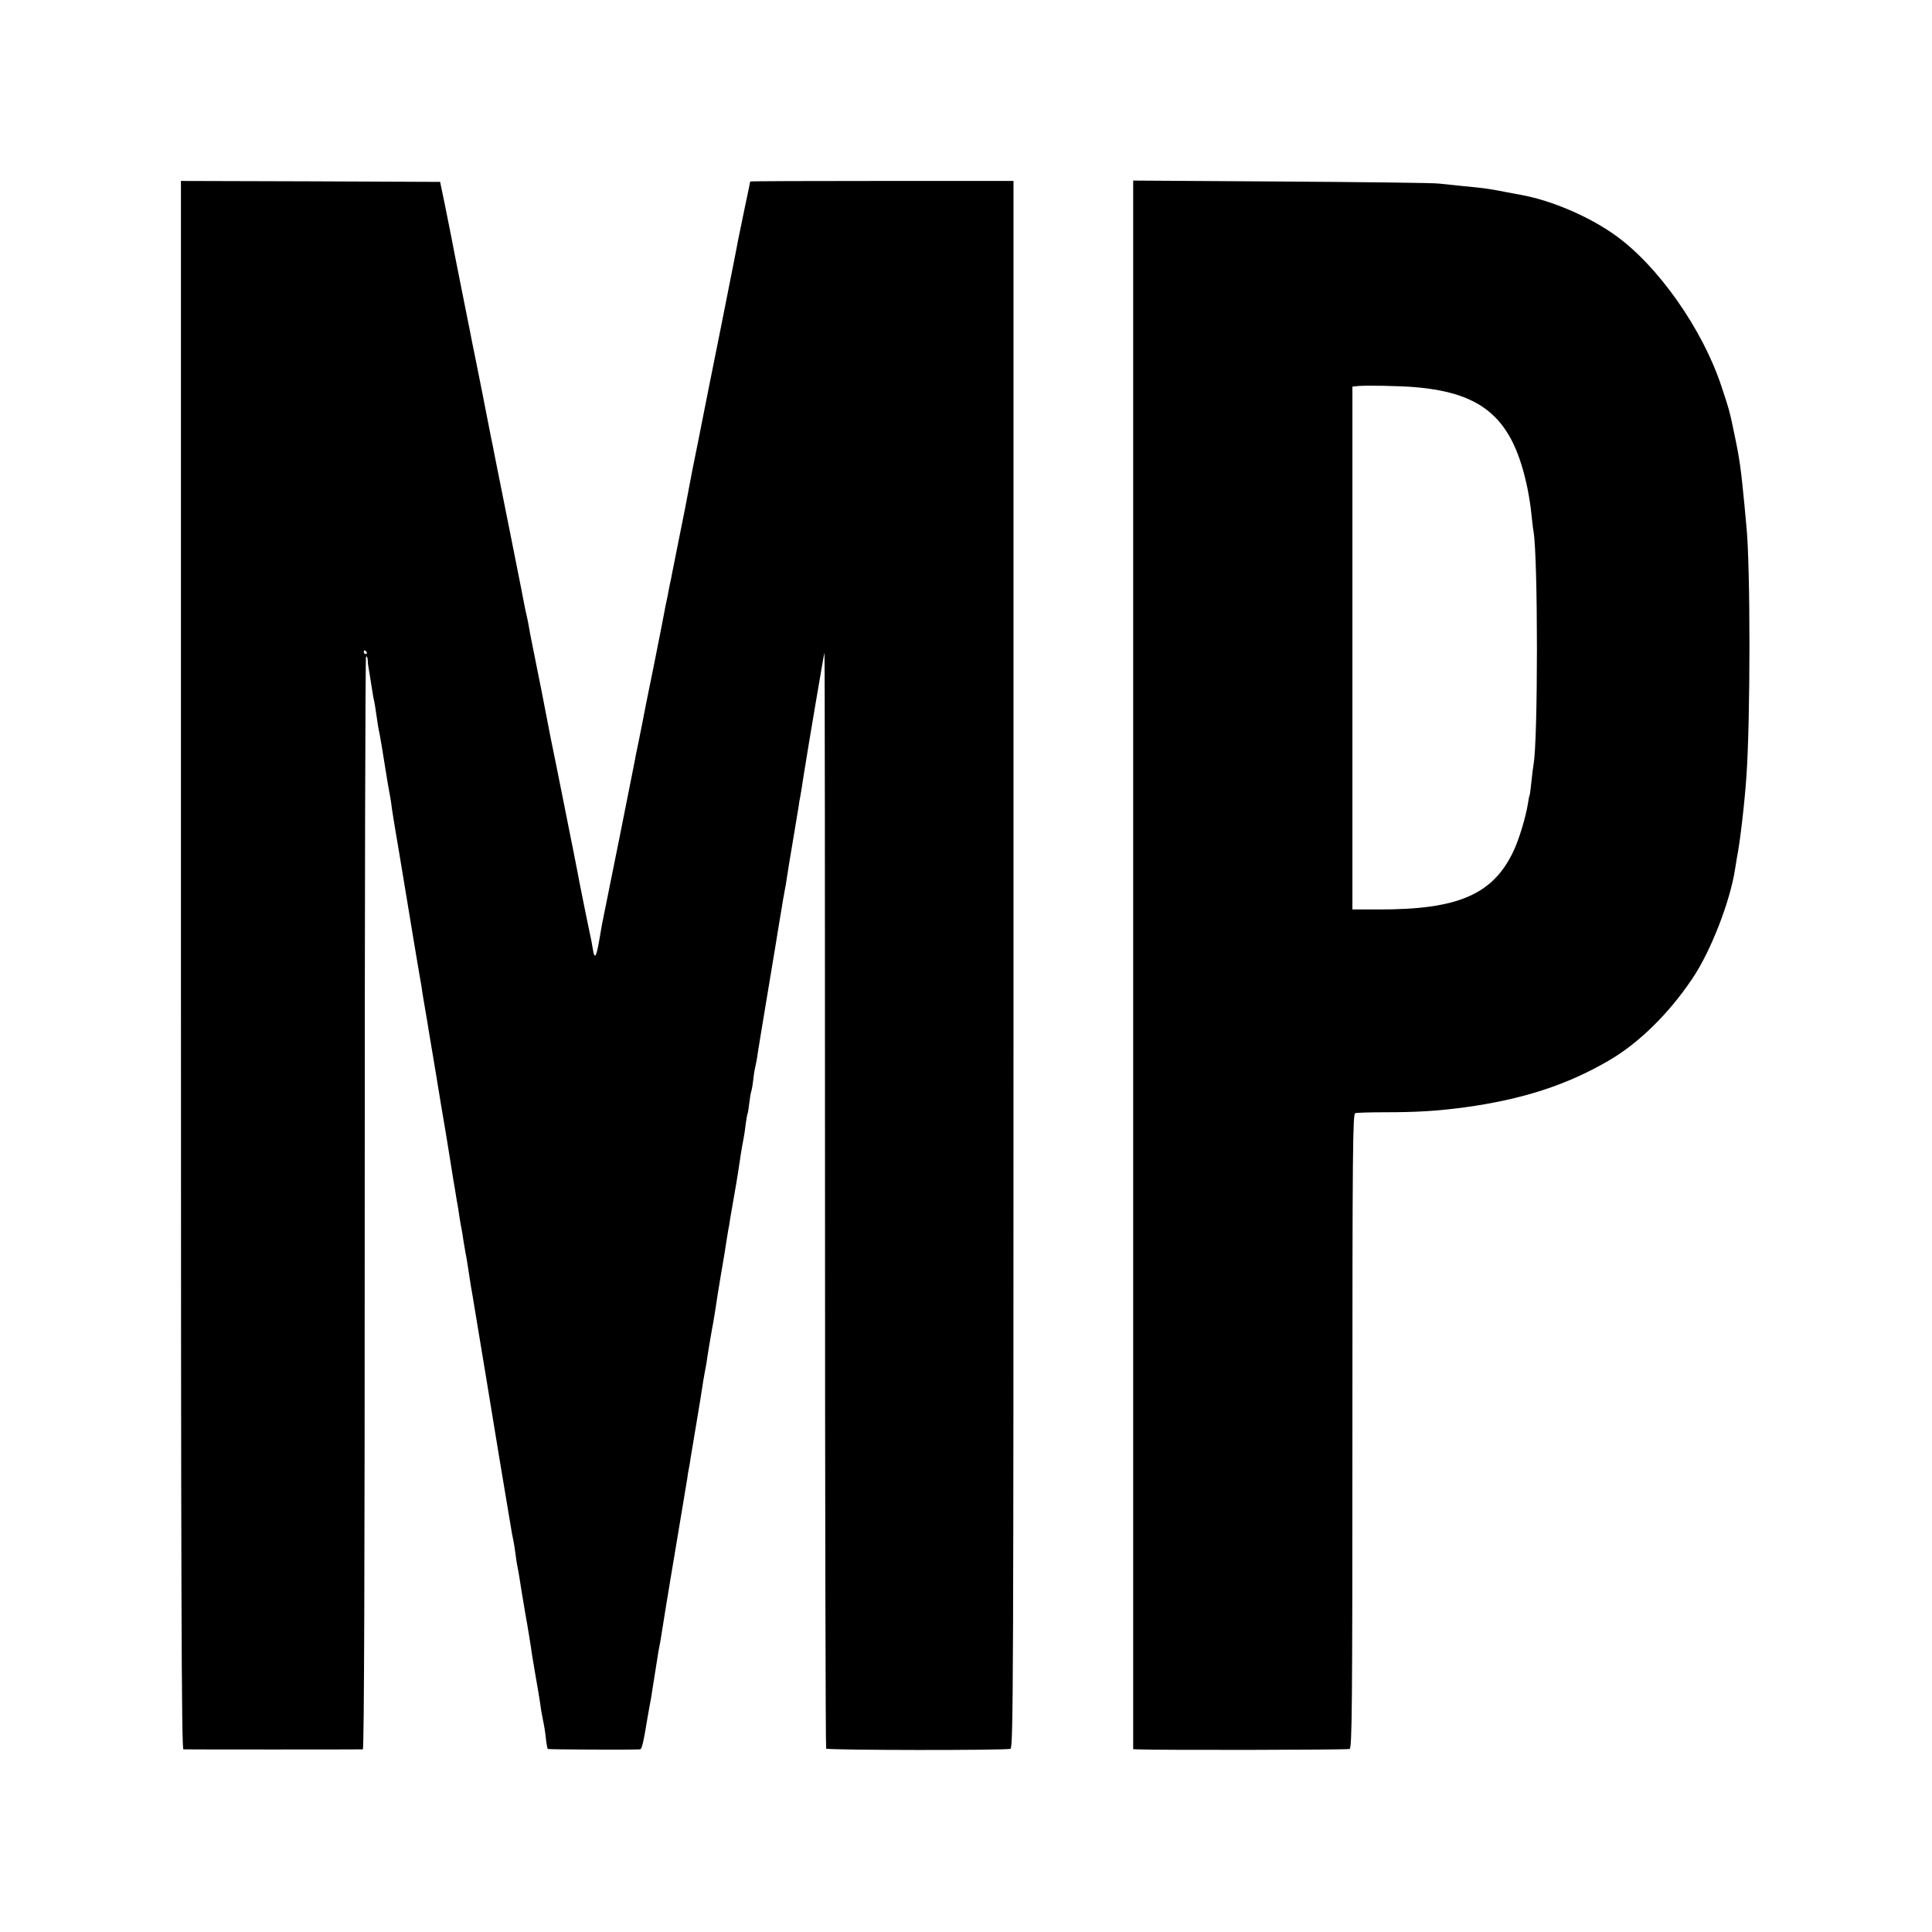
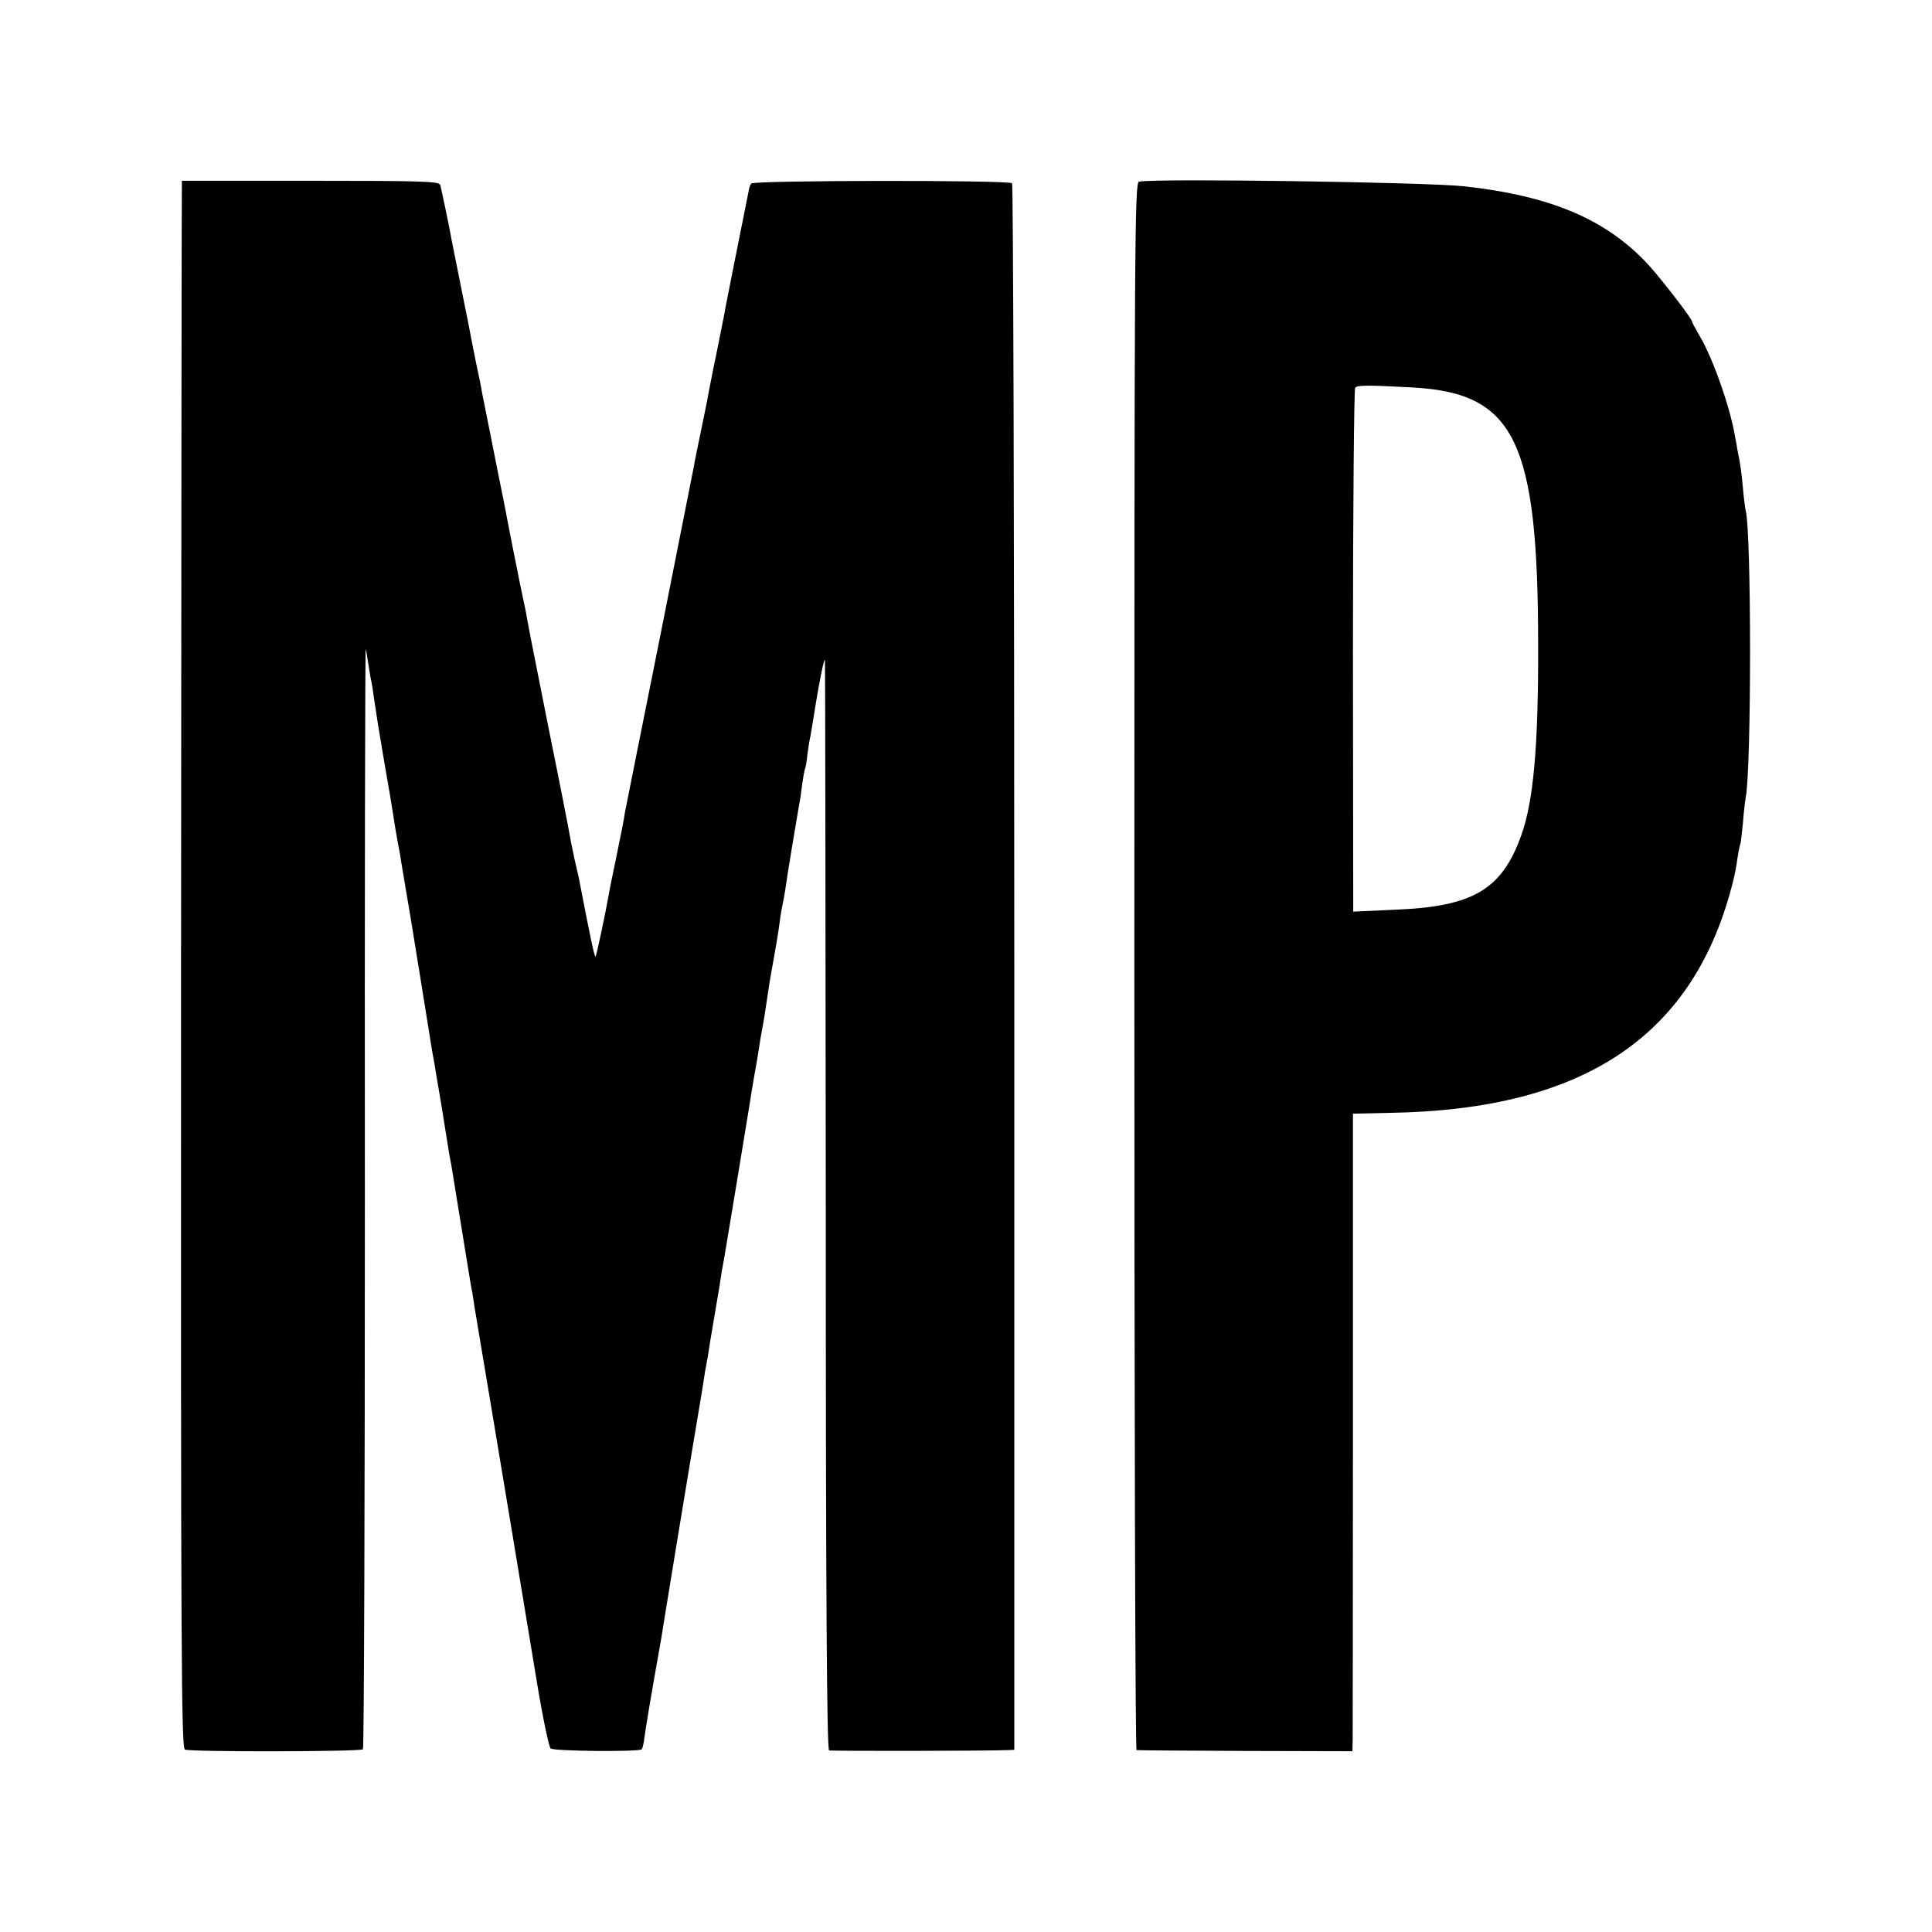
- <svg xmlns="http://www.w3.org/2000/svg" version="1.0" width="1025pt" height="1025pt" viewBox="0 0 1025 1025" preserveAspectRatio="xMidYMid meet">
-   <g transform="translate(0,1025) scale(0.1,-0.1)" fill="#000000" stroke="none">
-     <path d="M960 5130 c0 -3321 3 -4160 13 -4161 16 -1 939 -1 952 0 7 1 10 970 10 2897 0 1593 3 2898 7 2901 5 2 8 -6 9 -19 0 -13 2 -30 4 -38 3 -19 12 -72 20 -125 3 -22 8 -47 10 -55 2 -8 7 -35 10 -60 7 -50 12 -83 20 -120 3 -14 14 -81 25 -150 11 -69 22 -136 25 -150 3 -14 8 -43 11 -65 2 -22 12 -80 20 -130 20 -116 19 -114 60 -360 45 -270 40 -245 59 -355 9 -52 18 -107 21 -122 2 -16 6 -43 9 -60 3 -18 10 -58 15 -88 5 -30 12 -68 14 -85 3 -16 12 -73 21 -125 9 -52 18 -106 20 -120 4 -26 42 -256 50 -300 4 -27 34 -207 41 -255 3 -16 10 -57 15 -90 6 -33 13 -73 15 -90 2 -16 6 -41 9 -55 3 -14 10 -54 15 -90 6 -36 13 -76 16 -90 2 -14 9 -54 14 -90 5 -36 12 -75 14 -86 2 -12 7 -39 10 -60 4 -22 34 -203 67 -404 33 -201 62 -376 64 -390 2 -14 18 -108 35 -210 17 -102 33 -198 36 -215 3 -16 7 -37 9 -45 2 -8 6 -37 10 -65 3 -27 8 -57 10 -65 2 -8 6 -33 10 -55 3 -22 17 -107 31 -190 15 -82 28 -166 31 -185 2 -19 13 -84 23 -143 11 -60 22 -130 26 -155 3 -26 10 -66 15 -89 5 -22 12 -65 15 -95 3 -29 8 -55 10 -57 3 -3 452 -5 490 -2 9 1 17 32 39 166 3 17 7 40 9 51 2 12 7 39 11 60 3 22 8 50 10 64 2 14 9 57 15 95 11 73 17 106 24 140 2 11 9 56 16 100 7 44 14 89 16 100 2 11 11 63 19 115 9 52 18 109 21 125 6 35 63 376 70 420 2 17 6 41 9 55 3 14 7 39 9 55 3 17 16 98 30 180 14 83 28 168 31 190 3 22 10 63 15 90 6 28 12 68 15 90 3 22 13 78 21 125 9 46 17 99 20 117 2 18 15 97 28 176 14 78 27 160 30 182 4 23 8 50 10 62 3 11 7 38 10 59 6 36 17 99 32 184 3 19 7 44 9 55 12 83 22 146 30 185 3 14 8 48 11 75 4 28 8 53 10 56 2 4 6 28 9 55 3 27 8 58 12 68 3 11 7 36 9 55 2 20 6 49 10 66 4 16 8 39 10 50 2 18 37 229 48 295 5 29 45 272 52 313 8 52 15 92 24 147 5 30 12 69 14 85 3 17 8 41 10 55 3 14 8 43 11 65 3 22 17 108 31 190 14 83 27 164 30 180 2 17 6 41 9 55 4 23 9 49 19 118 21 134 108 648 110 650 2 1 3 -1305 3 -2903 0 -1598 3 -2908 6 -2912 9 -9 958 -10 978 -1 15 7 16 349 16 4163 l0 4155 -698 0 c-385 0 -699 -1 -699 -3 0 -1 -13 -67 -30 -145 -16 -79 -32 -155 -35 -170 -2 -15 -43 -220 -90 -457 -48 -236 -88 -441 -91 -455 -8 -41 -54 -273 -60 -300 -4 -22 -21 -109 -39 -205 -3 -16 -19 -95 -35 -175 -16 -80 -31 -156 -34 -170 -2 -14 -7 -36 -10 -50 -3 -14 -8 -36 -10 -50 -2 -14 -7 -36 -10 -50 -3 -14 -8 -36 -10 -50 -2 -14 -29 -149 -59 -300 -31 -151 -58 -286 -60 -300 -3 -14 -12 -59 -20 -100 -9 -41 -18 -86 -20 -100 -4 -22 -73 -366 -82 -412 -4 -19 -84 -416 -91 -451 -2 -12 -9 -51 -15 -87 -16 -91 -25 -102 -34 -44 -5 27 -9 54 -11 59 -5 22 -56 272 -60 295 -4 22 -11 60 -28 145 -2 11 -16 81 -31 155 -15 74 -44 223 -66 330 -22 107 -42 206 -44 220 -3 14 -16 84 -30 155 -14 72 -28 141 -31 155 -3 14 -11 57 -19 95 -8 39 -17 86 -20 105 -3 19 -8 42 -10 50 -2 8 -6 26 -9 40 -2 14 -34 174 -70 355 -36 182 -68 341 -71 355 -3 14 -12 59 -20 100 -8 41 -16 84 -19 95 -4 21 -44 223 -52 265 -3 14 -16 81 -30 150 -14 69 -28 136 -30 150 -3 14 -25 126 -50 250 -25 124 -47 239 -50 255 -3 17 -18 89 -32 160 l-27 130 -687 3 -688 2 0 -4160z m985 1660 c3 -5 1 -10 -4 -10 -6 0 -11 5 -11 10 0 6 2 10 4 10 3 0 8 -4 11 -10z" />
-     <path d="M6012 5131 l0 -4161 21 -1 c124 -5 1116 -3 1127 2 13 6 15 201 15 1688 0 1488 2 1682 15 1685 8 3 79 5 158 5 170 0 280 7 422 26 307 42 545 119 768 250 158 92 317 249 441 434 97 143 200 409 226 579 3 21 8 49 10 62 16 77 40 283 50 425 22 303 22 1128 0 1337 -2 24 -7 72 -10 108 -18 187 -25 242 -52 370 -25 121 -28 135 -70 260 -100 304 -338 642 -565 803 -139 99 -335 183 -498 213 -14 2 -47 9 -75 14 -76 15 -115 21 -165 26 -51 5 -122 12 -195 20 -27 4 -404 8 -837 11 l-786 5 0 -4161z m1495 3065 c367 -31 521 -170 597 -538 8 -40 18 -102 21 -138 4 -36 8 -76 11 -90 24 -140 24 -1107 0 -1236 -2 -10 -7 -50 -11 -89 -4 -38 -8 -72 -10 -75 -2 -3 -6 -23 -9 -45 -12 -73 -47 -189 -77 -252 -109 -229 -294 -309 -714 -308 l-140 0 0 1387 0 1387 30 3 c44 4 219 1 302 -6z" />
+ <svg xmlns="http://www.w3.org/2000/svg" version="1.0" width="700pt" height="700pt" viewBox="0 0 700 700" preserveAspectRatio="xMidYMid meet">
+   <g transform="translate(0,700) scale(0.1,-0.1)" fill="#000000" stroke="none">
+     <path d="M659 6345 c-1 0 -2 -1277 -3 -2838 -1 -2515 1 -2840 14 -2846 18 -9 637 -8 645 1 4 3 7 903 7 1998 -1 1096 1 1990 3 1988 1 -1 5 -22 8 -45 4 -22 8 -52 11 -65 3 -12 8 -43 11 -68 12 -80 14 -94 39 -241 14 -79 28 -162 31 -184 3 -22 10 -62 15 -90 5 -27 12 -63 14 -80 3 -16 12 -73 21 -125 9 -52 18 -106 20 -120 2 -14 16 -97 30 -185 27 -167 30 -185 40 -249 4 -21 8 -46 10 -55 1 -9 6 -36 10 -61 4 -25 9 -54 11 -65 2 -11 8 -47 13 -80 18 -115 21 -130 26 -155 2 -14 18 -110 35 -215 17 -104 33 -201 35 -215 3 -14 10 -54 15 -90 6 -36 13 -76 15 -90 35 -206 185 -1110 212 -1275 20 -121 42 -224 48 -230 12 -10 320 -13 330 -3 3 3 8 23 10 44 6 43 27 168 54 319 6 33 13 74 15 90 5 33 84 512 92 560 3 17 16 98 30 180 14 83 27 162 29 178 3 15 7 39 10 55 2 15 13 83 25 152 12 69 23 137 25 153 3 15 7 39 10 55 12 71 88 531 92 557 4 29 19 117 27 160 2 11 7 43 11 70 5 28 9 52 10 55 1 4 5 29 21 135 2 17 11 66 19 110 8 44 17 100 20 125 3 25 8 52 10 60 2 8 6 33 10 55 6 47 44 273 50 307 3 13 8 46 11 73 4 28 8 53 10 57 2 3 7 27 9 51 3 25 8 56 11 68 2 13 7 40 10 59 20 129 42 240 43 215 1 -16 2 -911 3 -1987 0 -1436 4 -1958 12 -1960 10 -3 579 -2 646 1 l25 1 0 2834 c0 1559 -4 2838 -8 2842 -12 12 -938 11 -945 -1 -4 -5 -7 -14 -8 -20 -1 -5 -21 -104 -44 -220 -23 -115 -44 -221 -46 -235 -3 -14 -16 -79 -29 -145 -14 -66 -26 -131 -29 -145 -2 -14 -14 -72 -26 -130 -12 -58 -24 -116 -26 -130 -6 -28 -114 -577 -119 -600 -61 -303 -128 -640 -131 -655 -4 -29 -12 -67 -34 -175 -11 -52 -22 -106 -24 -120 -14 -78 -45 -222 -48 -226 -4 -3 -17 58 -62 291 -3 11 -9 40 -15 65 -5 25 -13 61 -16 80 -3 19 -37 193 -76 385 -38 193 -72 361 -74 375 -3 14 -7 39 -10 55 -4 17 -13 64 -22 105 -8 41 -17 84 -19 95 -2 11 -8 40 -13 65 -5 25 -16 83 -25 130 -10 47 -30 150 -46 230 -16 80 -31 156 -34 170 -2 14 -11 59 -20 100 -8 41 -17 86 -20 100 -2 14 -18 93 -35 177 -17 83 -32 162 -35 175 -9 52 -37 184 -41 198 -4 13 -65 15 -470 15 -256 0 -465 0 -466 0z" />
+     <path d="M4127 6342 c-16 -3 -17 -193 -17 -2843 0 -1561 3 -2840 8 -2840 4 -1 181 -2 395 -3 l387 -1 1 40 c0 22 1 542 1 1155 l0 1115 137 3 c706 12 1103 282 1241 842 5 19 12 55 15 80 4 24 8 47 10 50 2 3 6 38 10 78 3 41 8 82 10 92 21 108 21 959 0 1040 -2 8 -7 45 -10 82 -6 63 -8 78 -20 138 -2 14 -6 36 -9 50 -17 103 -80 283 -128 363 -15 26 -28 50 -28 53 0 10 -109 151 -156 203 -153 166 -353 251 -669 286 -136 15 -1115 29 -1178 17z m994 -746 c368 -21 452 -194 452 -936 1 -363 -17 -564 -61 -686 -70 -197 -175 -259 -457 -270 l-152 -7 -1 944 c0 519 4 949 8 954 8 10 45 10 211 1z" />
  </g>
</svg>
